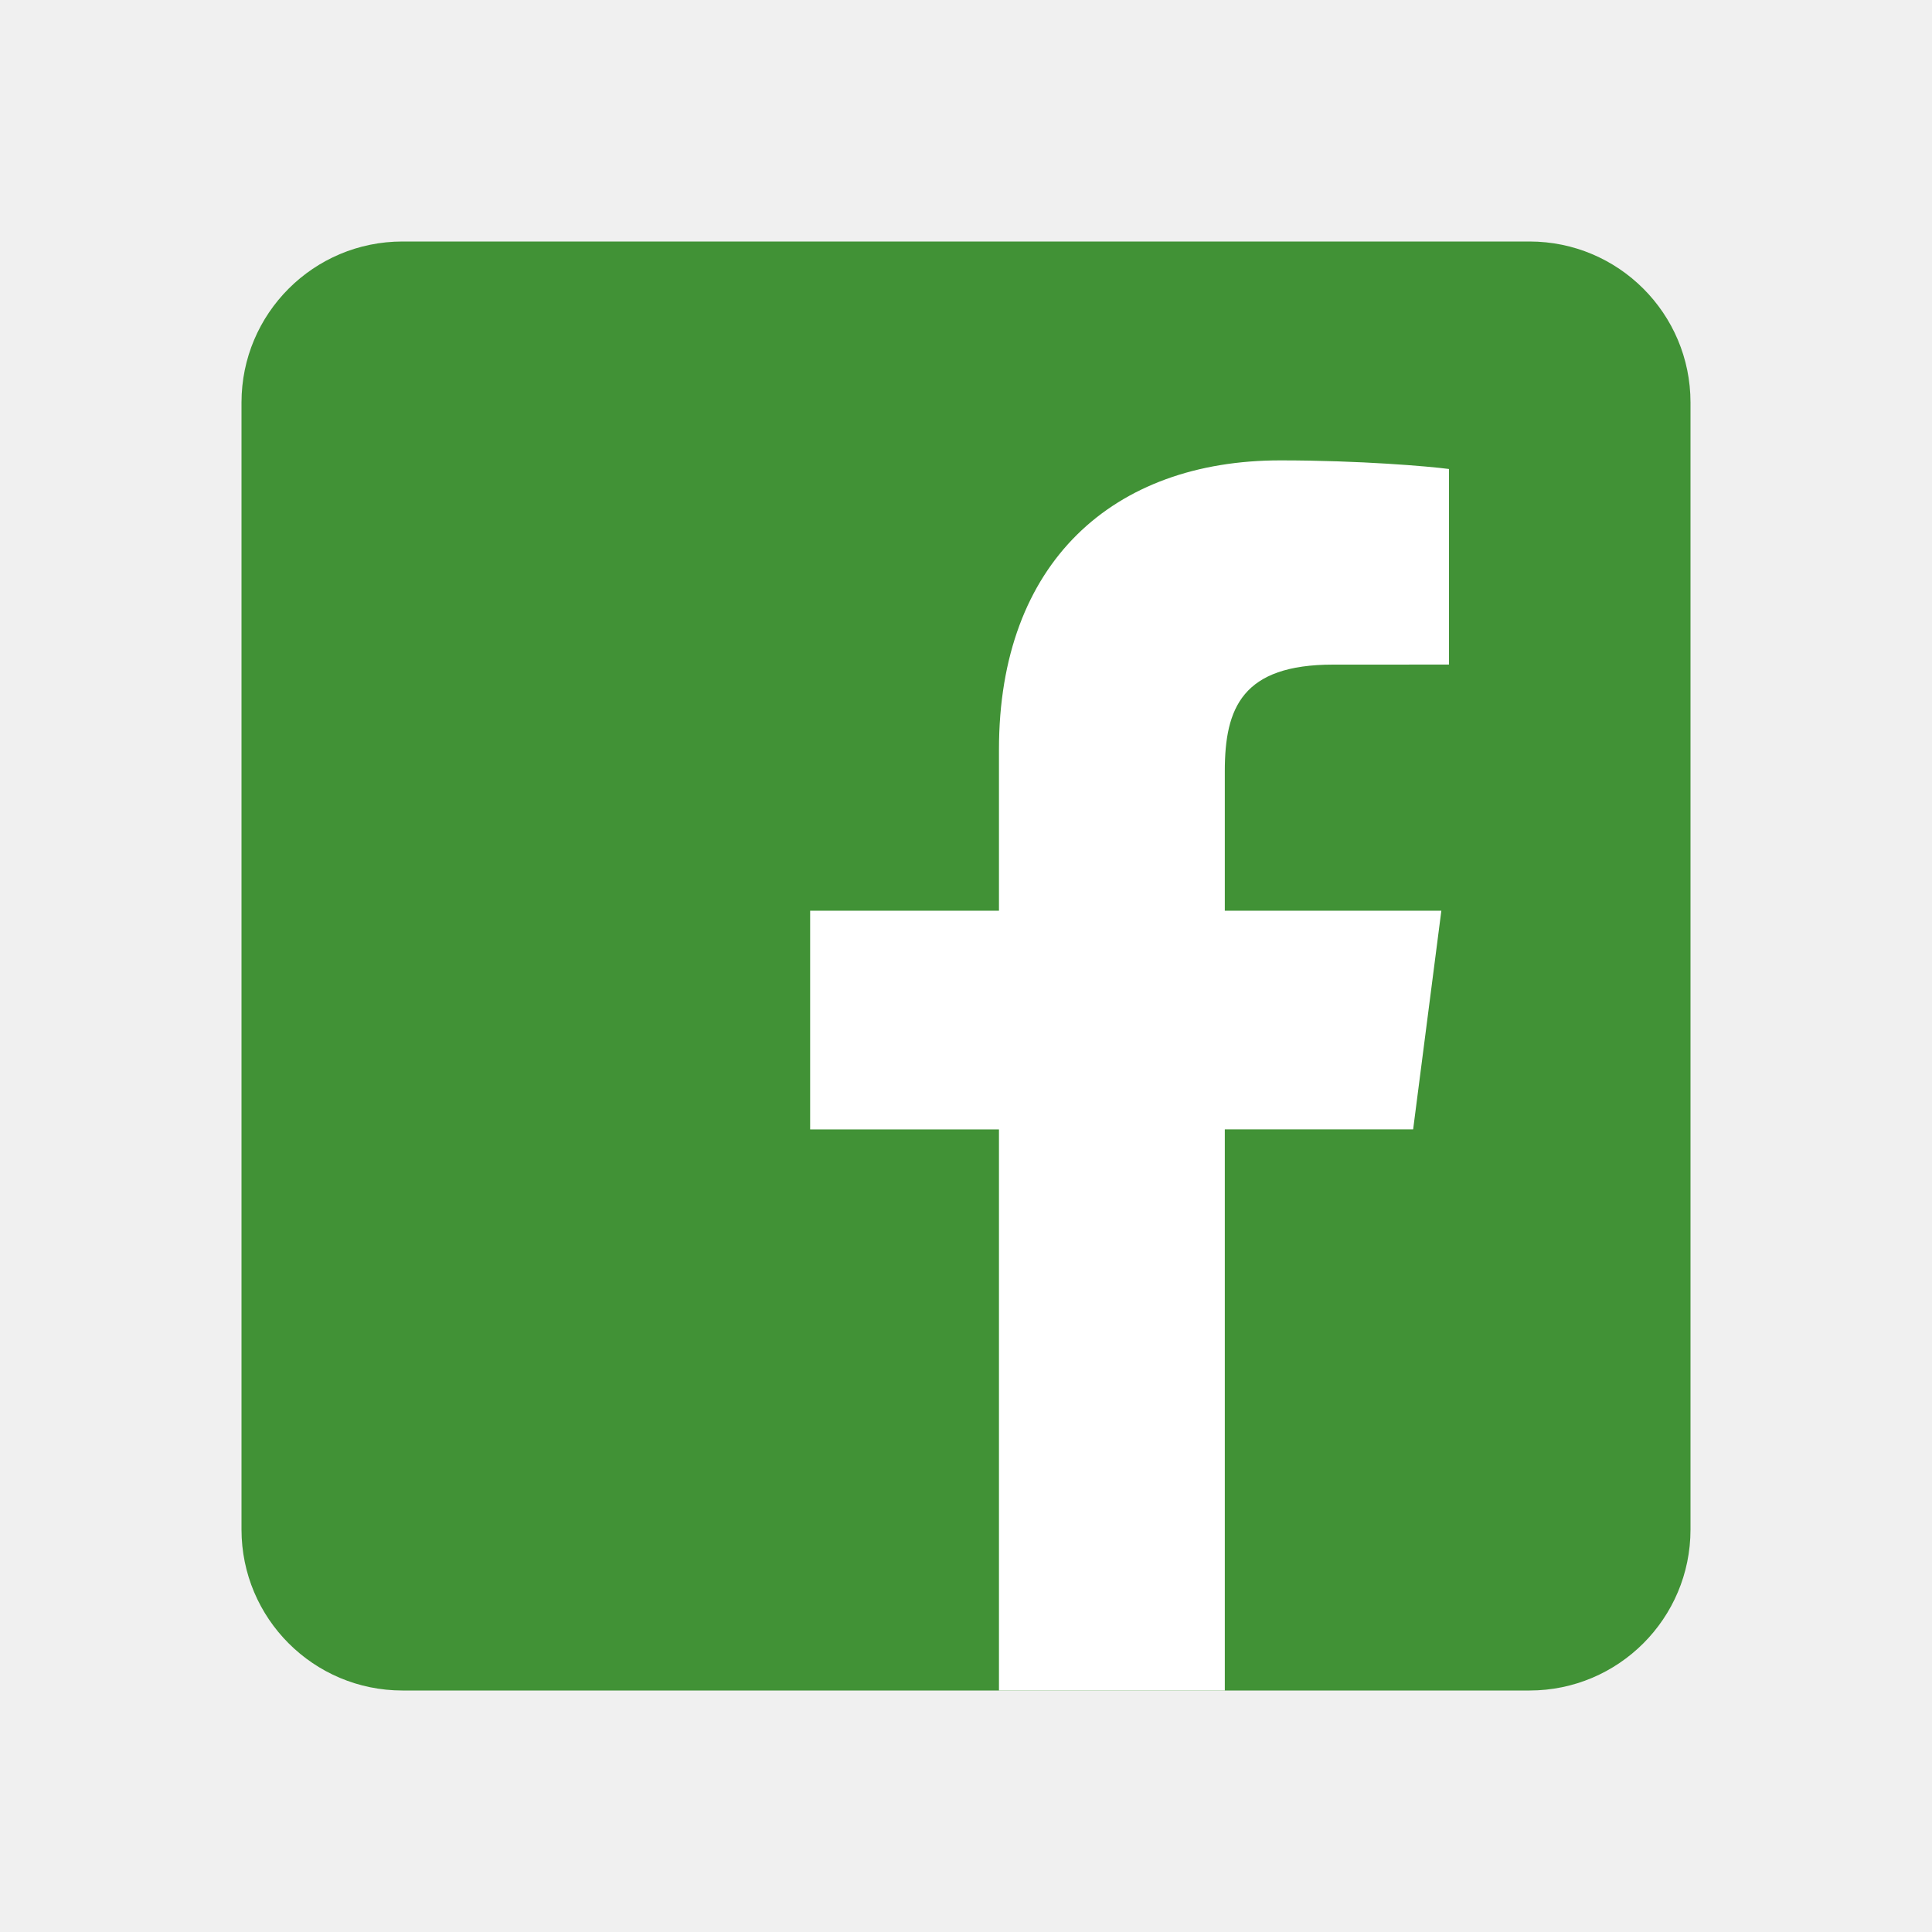
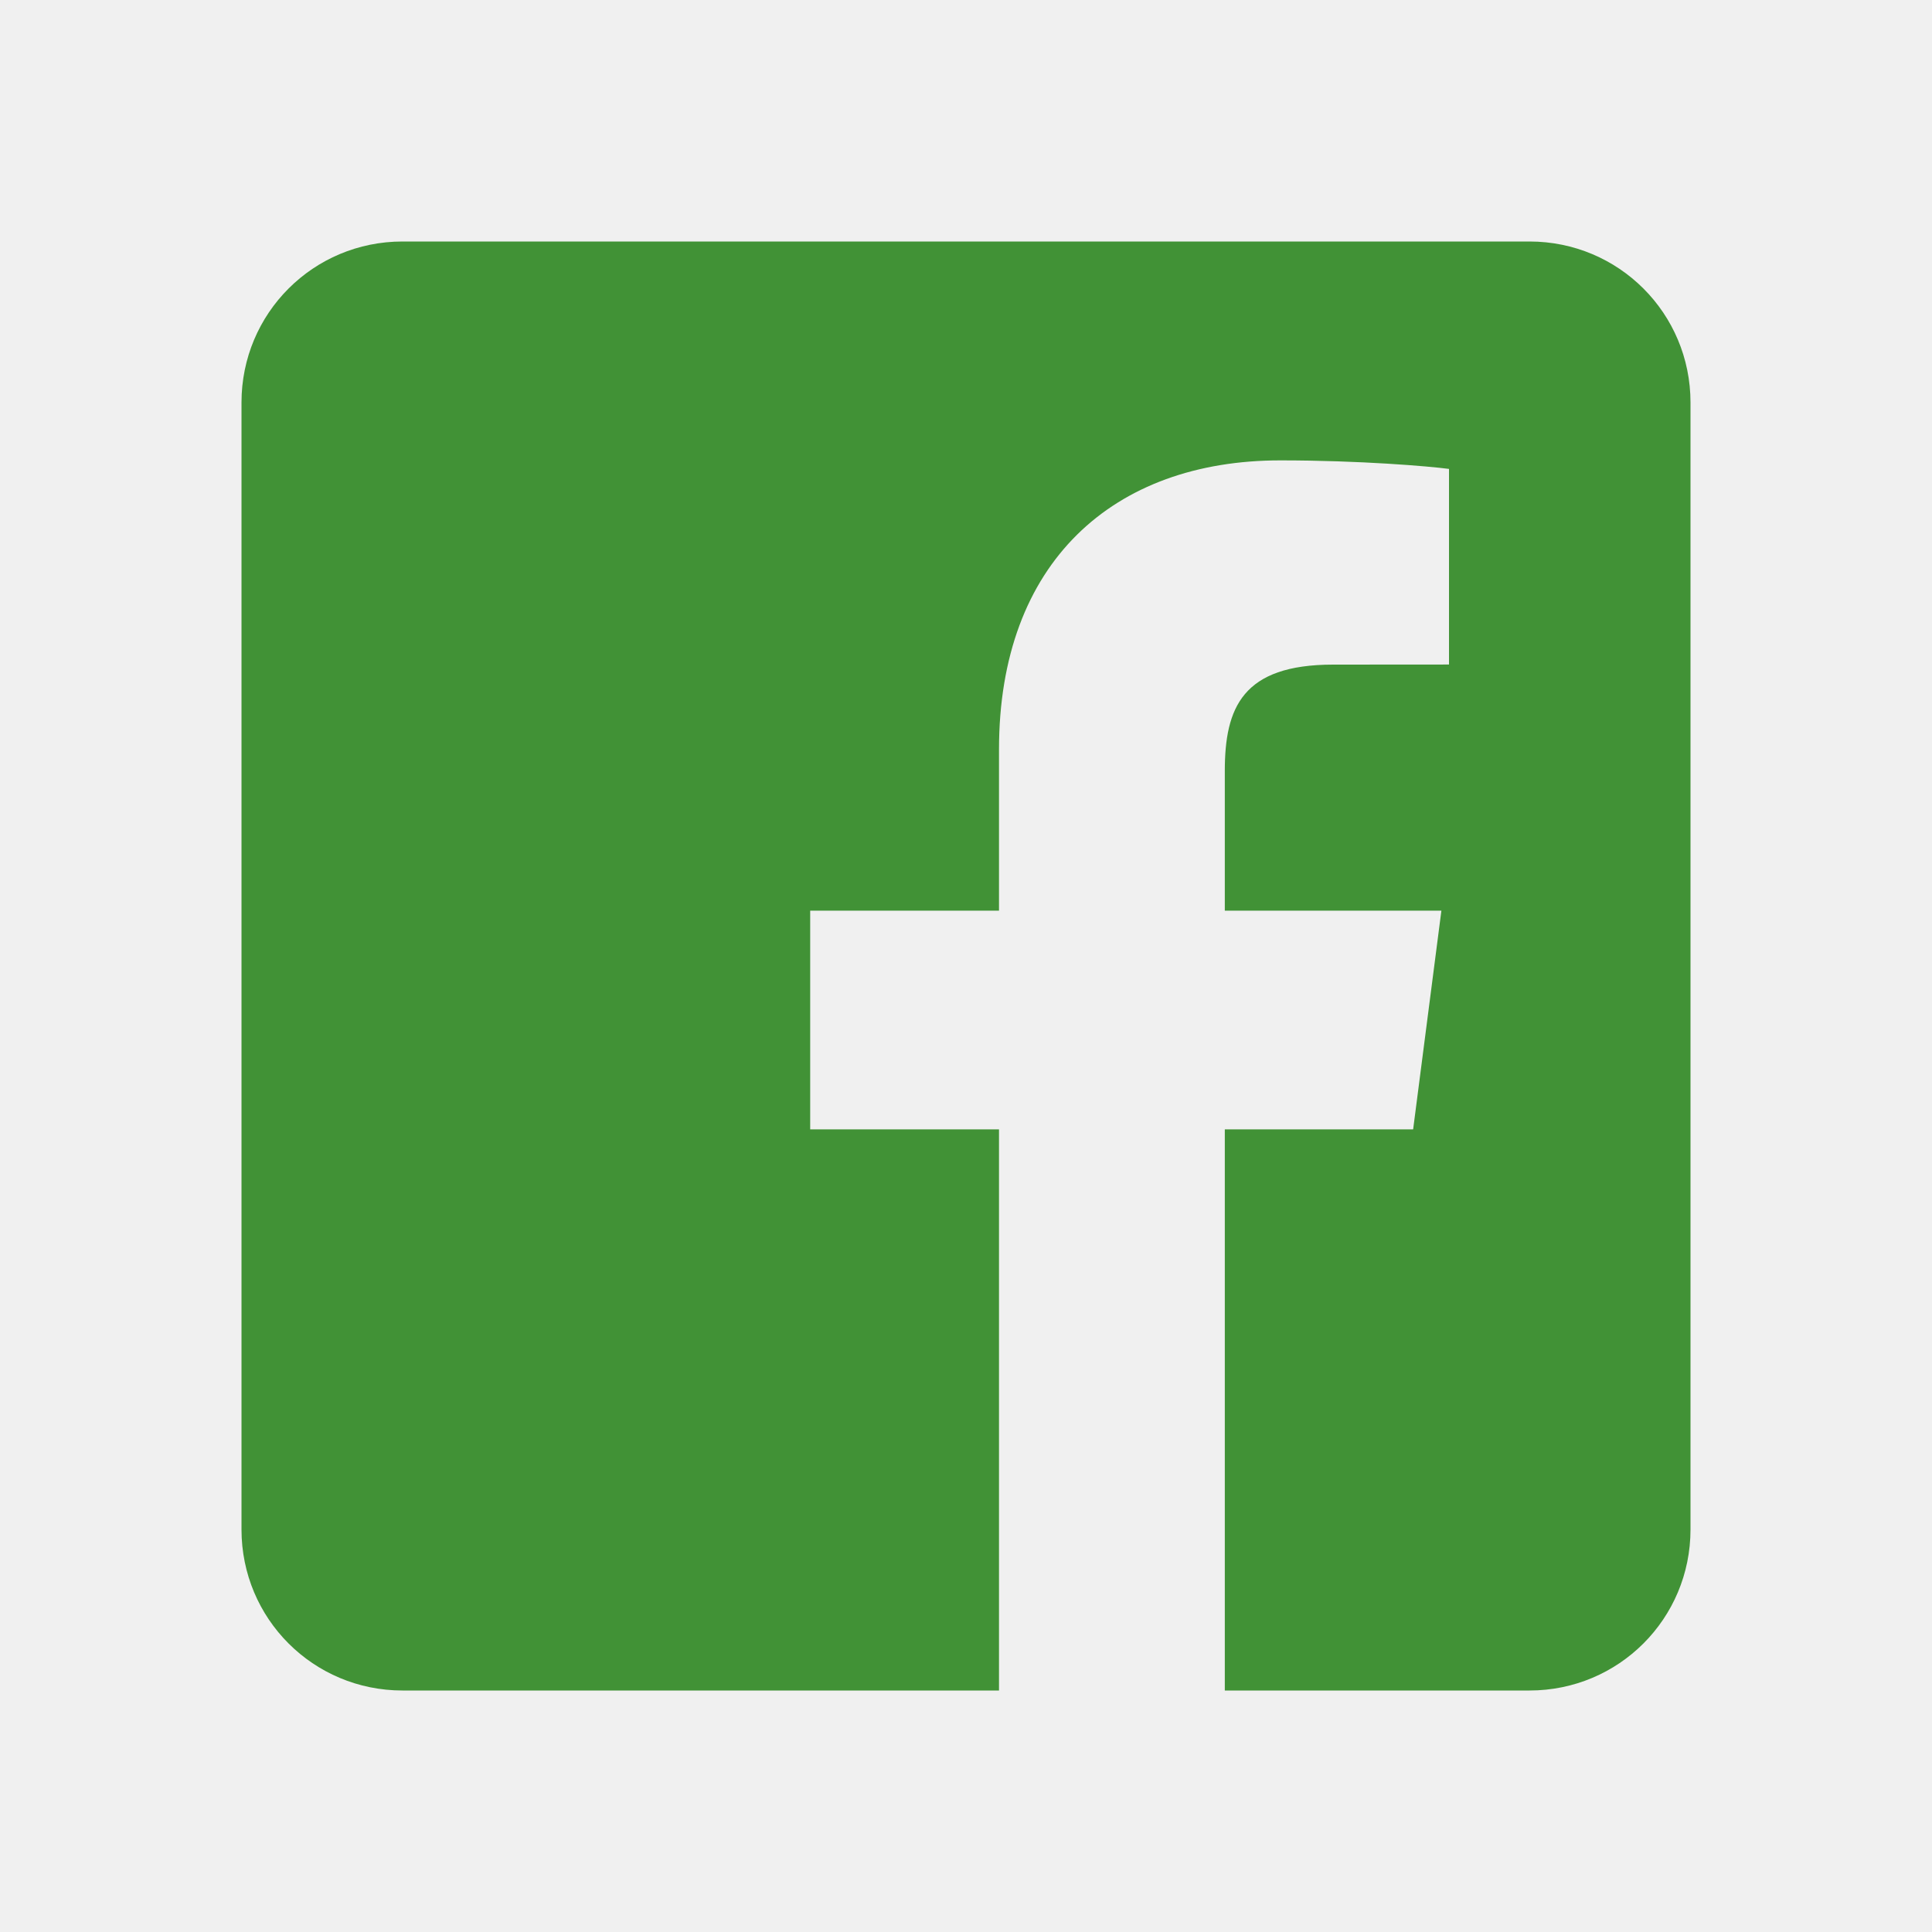
<svg xmlns="http://www.w3.org/2000/svg" enable-background="new 0 0 266.893 266.895" height="48" version="1.1" viewBox="0 0 48 48" width="48" x="0" xml:space="preserve" y="0" id="svg6">
  <defs id="defs10" />
-   <rect fill="#3c5a99" height="36" rx="4" ry="4" stroke-width="3" width="36" x="6" y="6" id="rect2" style="fill:#419236;fill-opacity:1" />
-   <path d="m30.43 42l0-13.941 4.679 0 .701-5.433-5.38 0 0-3.469c0-1.573.437-2.645 2.692-2.645l2.877-.001 0-4.859c-.498-.066-2.205-.214-4.192-.214-4.148 0-6.988 2.532-6.988 7.182l0 4.007-4.691 0 0 5.433 4.691 0 0 13.941 5.611 0z" fill="#fff" id="path4" />
+   <path style="fill:#419236;fill-opacity:1" d="M 10 6 C 7.784 6 6 7.784 6 10 L 6 38 C 6 40.216 7.784 42 10 42 L 24.82 42 L 24.82 28.059 L 20.129 28.059 L 20.129 22.625 L 24.82 22.625 L 24.82 18.619 C 24.82 13.969 27.661 11.438 31.809 11.438 C 33.796 11.438 35.502 11.584 36 11.65 L 36 16.51 L 33.123 16.512 C 30.867 16.512 30.43 17.583 30.43 19.156 L 30.43 22.625 L 35.811 22.625 L 35.109 28.059 L 30.43 28.059 L 30.43 42 L 38 42 C 40.216 42 42 40.216 42 38 L 42 10 C 42 7.784 40.216 6 38 6 L 10 6 z " id="rect2" />
</svg>
